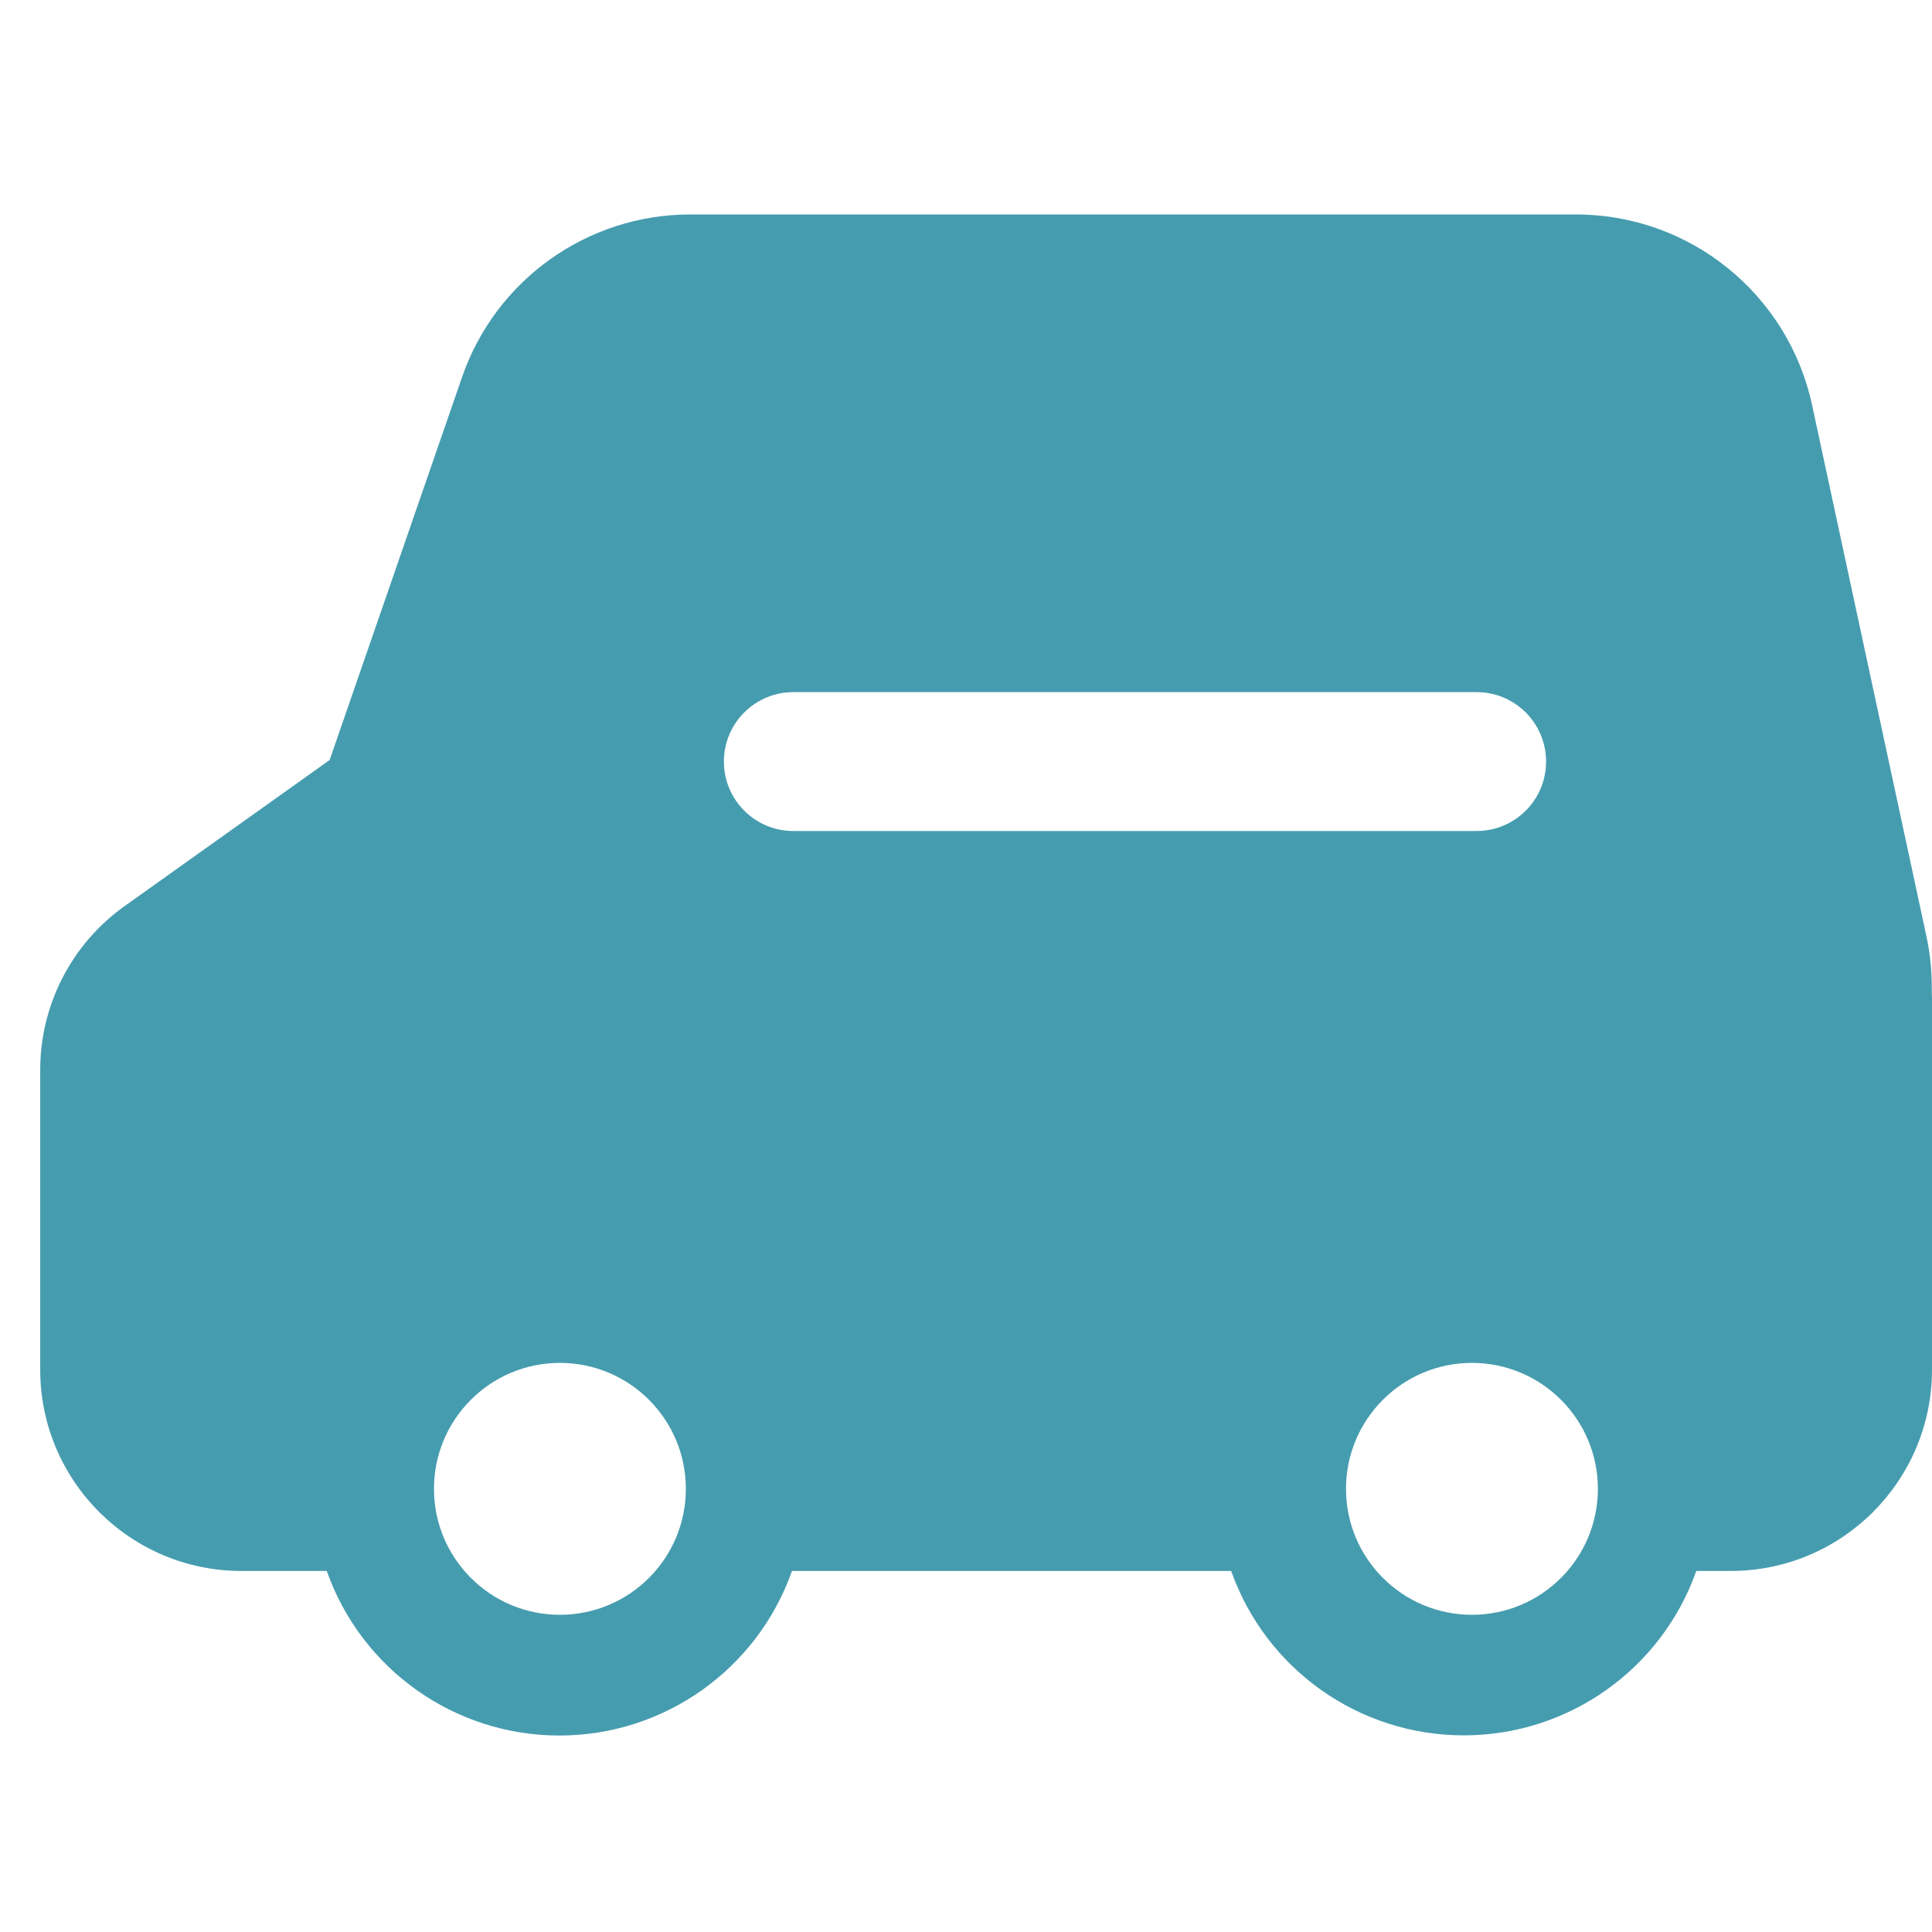
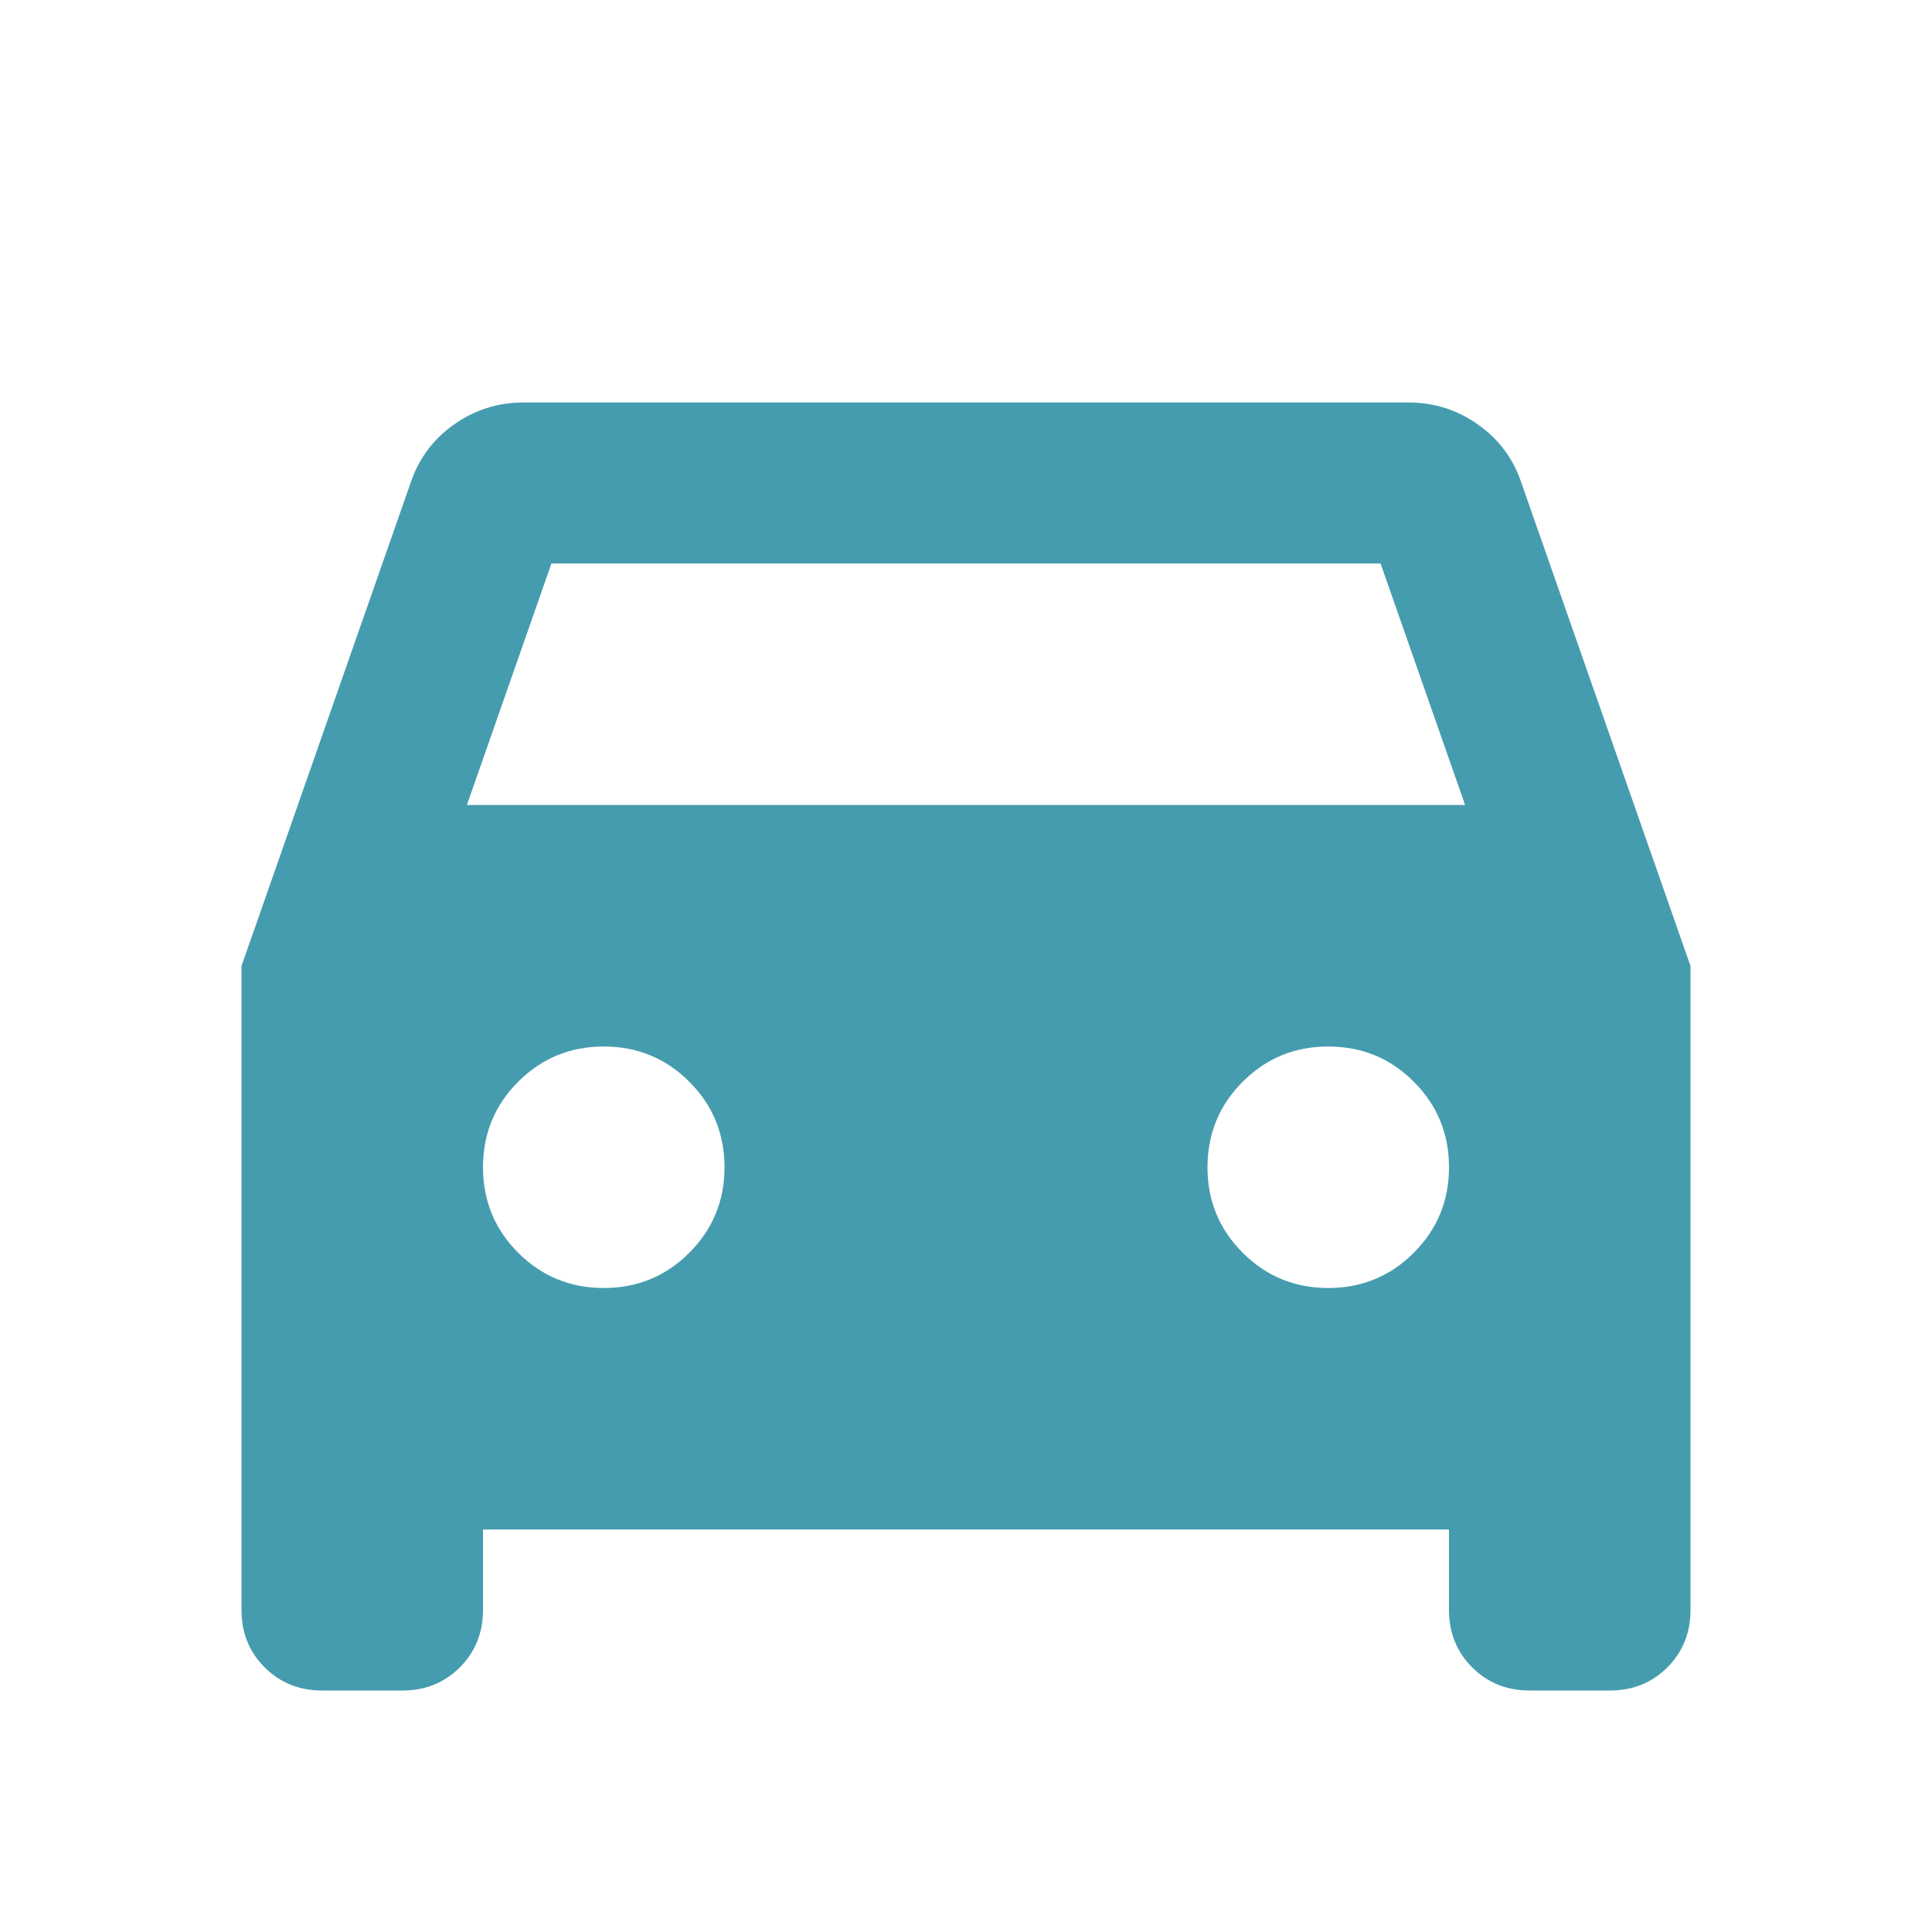
- <svg xmlns="http://www.w3.org/2000/svg" fill="none" viewBox="0 0 16 16">
-   <path fill="#469caf" fill-rule="evenodd" d="M3.827 3.122a2 2 0 0 1 1.89-1.346h7.335a2 2 0 0 1 1.955 1.579l.945 4.39q.048.223.046.44l.002.088v3.07c0 .92-.746 1.667-1.667 1.667h-.285a2.043 2.043 0 0 1-3.852 0H6.559a2.043 2.043 0 0 1-3.853 0H2c-.92 0-1.667-.746-1.667-1.667V8.86c0-.539.261-1.045.7-1.357L2.73 6.294zm.81 10.251a1.043 1.043 0 1 0 0-2.086 1.043 1.043 0 0 0 0 2.086m8.596-1.043a1.043 1.043 0 1 1-2.086 0 1.043 1.043 0 0 1 2.086 0M6.57 5.732a.575.575 0 1 0 0 1.15h5.659a.575.575 0 1 0 0-1.15h-5.66Z" clip-rule="evenodd" />
+ <svg xmlns="http://www.w3.org/2000/svg" height="24px" viewBox="0 -960 960 960" width="24px" fill="#469caf">
+   <path d="M240-200v40q0 17-11.5 28.5T200-120h-40q-17 0-28.5-11.5T120-160v-320l84-240q6-18 21.5-29t34.5-11h440q19 0 34.5 11t21.5 29l84 240v320q0 17-11.5 28.5T800-120h-40q-17 0-28.5-11.5T720-160v-40H240Zm-8-360h496l-42-120H274l-42 120Zm68 240q25 0 42.5-17.5T360-380q0-25-17.5-42.5T300-440q-25 0-42.5 17.5T240-380q0 25 17.5 42.5T300-320Zm360 0q25 0 42.5-17.5T720-380q0-25-17.5-42.5T660-440q-25 0-42.5 17.5T600-380q0 25 17.5 42.5T660-320Z" />
</svg>
